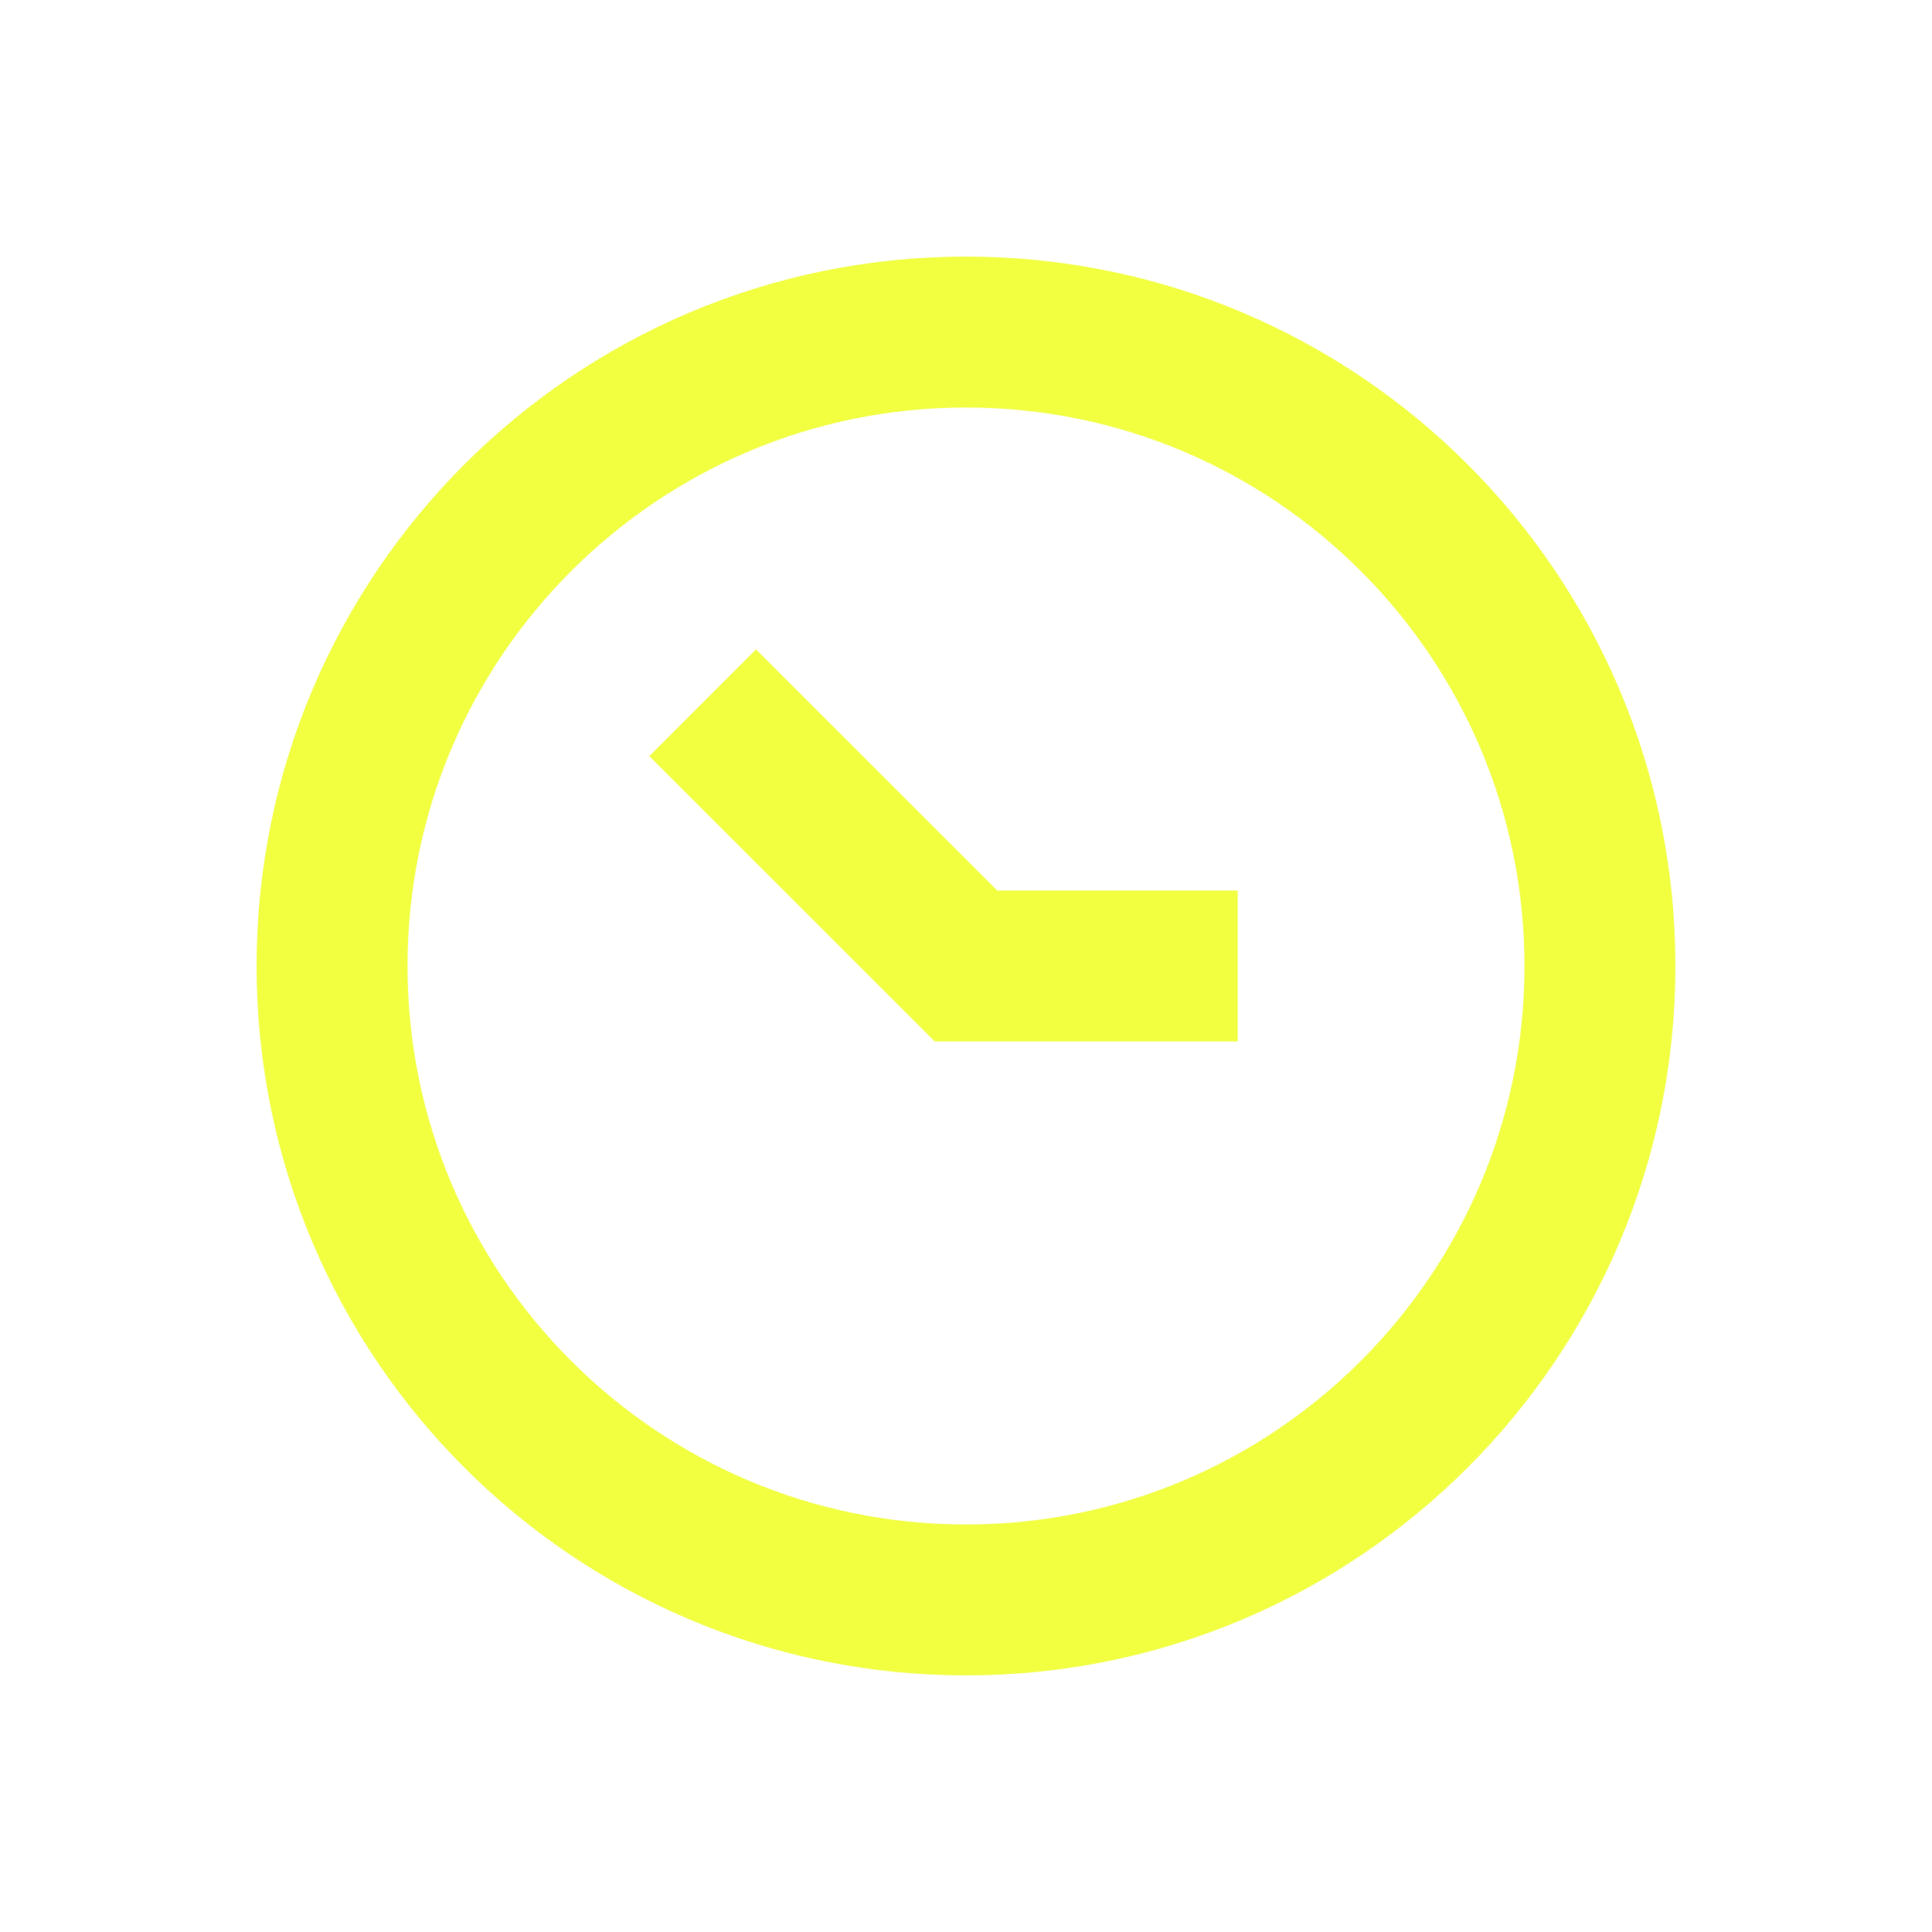
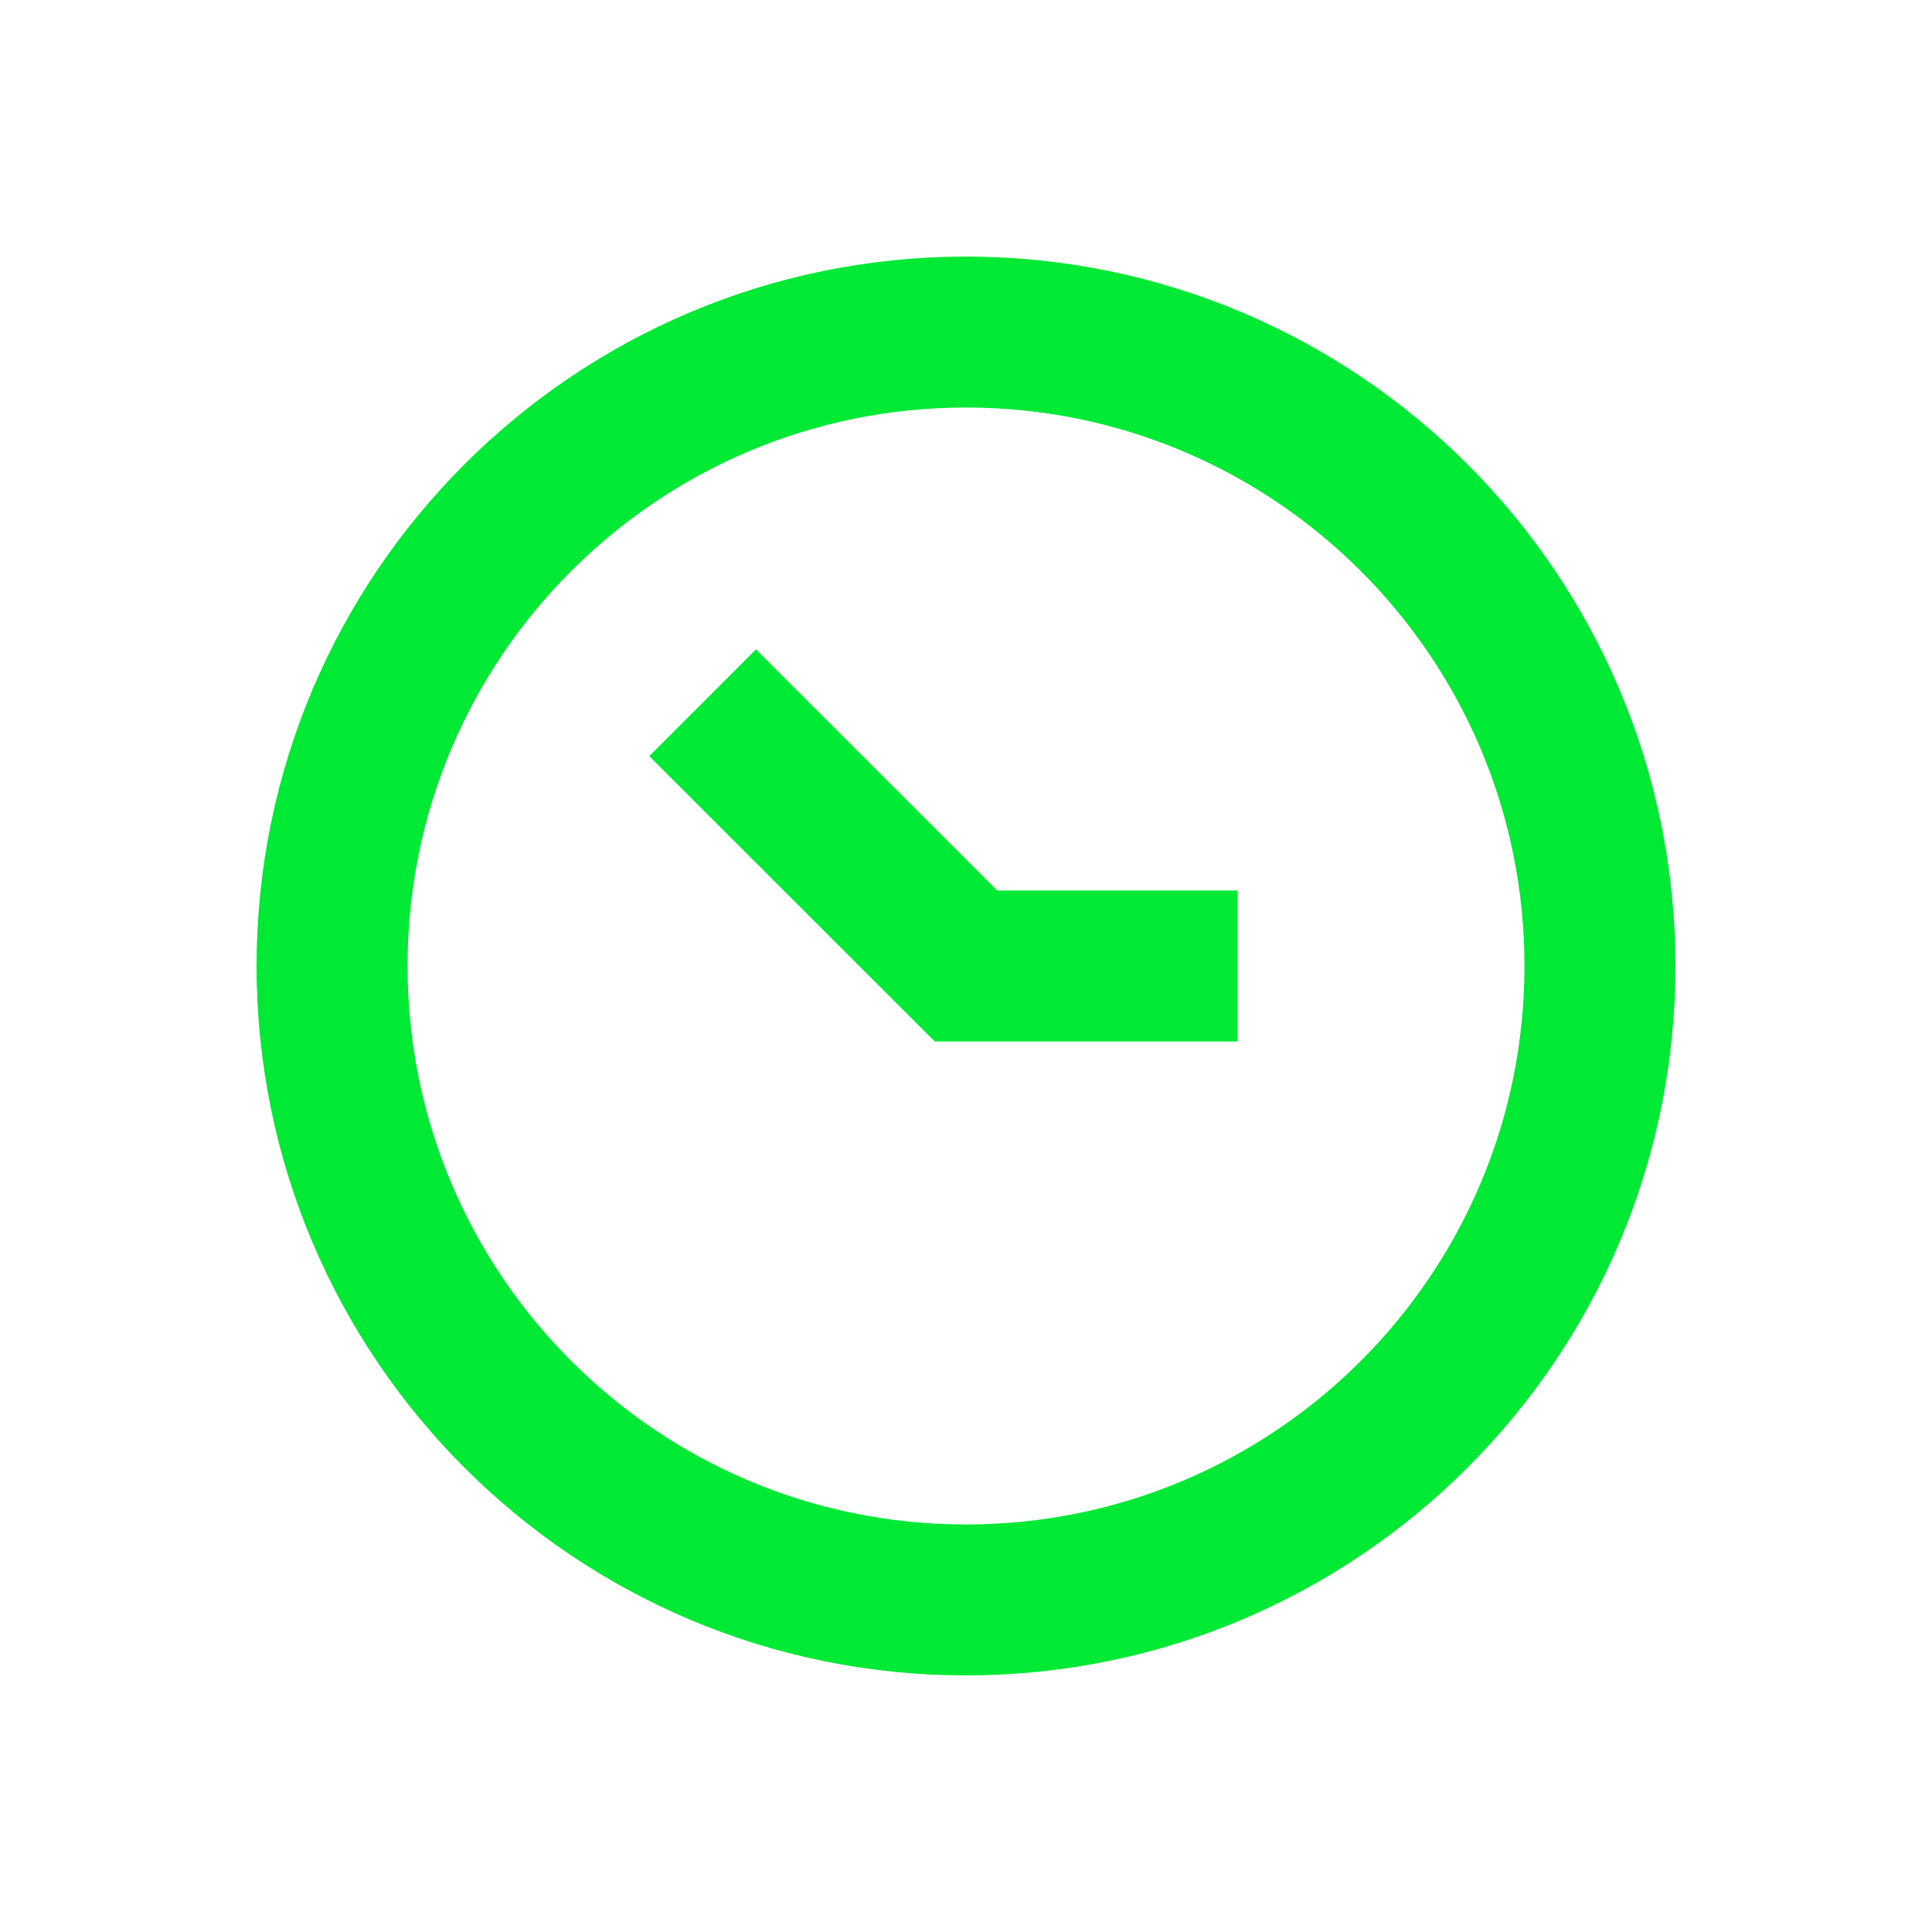
<svg xmlns="http://www.w3.org/2000/svg" preserveAspectRatio="none" overflow="visible" style="display: block;" width="16" height="16" viewBox="0 0 16 16" fill="none">
  <g id="clock">
-     <path id="Vector" opacity="0.75" d="M5.819 5.82L8 8H10.25M13.25 8C13.25 10.899 10.899 13.25 8 13.25C5.101 13.25 2.75 10.899 2.75 8C2.75 5.101 5.101 2.75 8 2.75C10.899 2.75 13.25 5.101 13.25 8Z" stroke-width="1.25" stroke-miterlimit="16" stroke="#ECFF00" />
+     <path id="Vector" opacity="1" d="M5.819 5.82L8 8H10.25M13.25 8C13.25 10.899 10.899 13.25 8 13.25C5.101 13.25 2.75 10.899 2.75 8C2.75 5.101 5.101 2.75 8 2.75C10.899 2.75 13.25 5.101 13.25 8Z" stroke-width="1.25" stroke-miterlimit="16" stroke="#00E935" />
  </g>
</svg>
